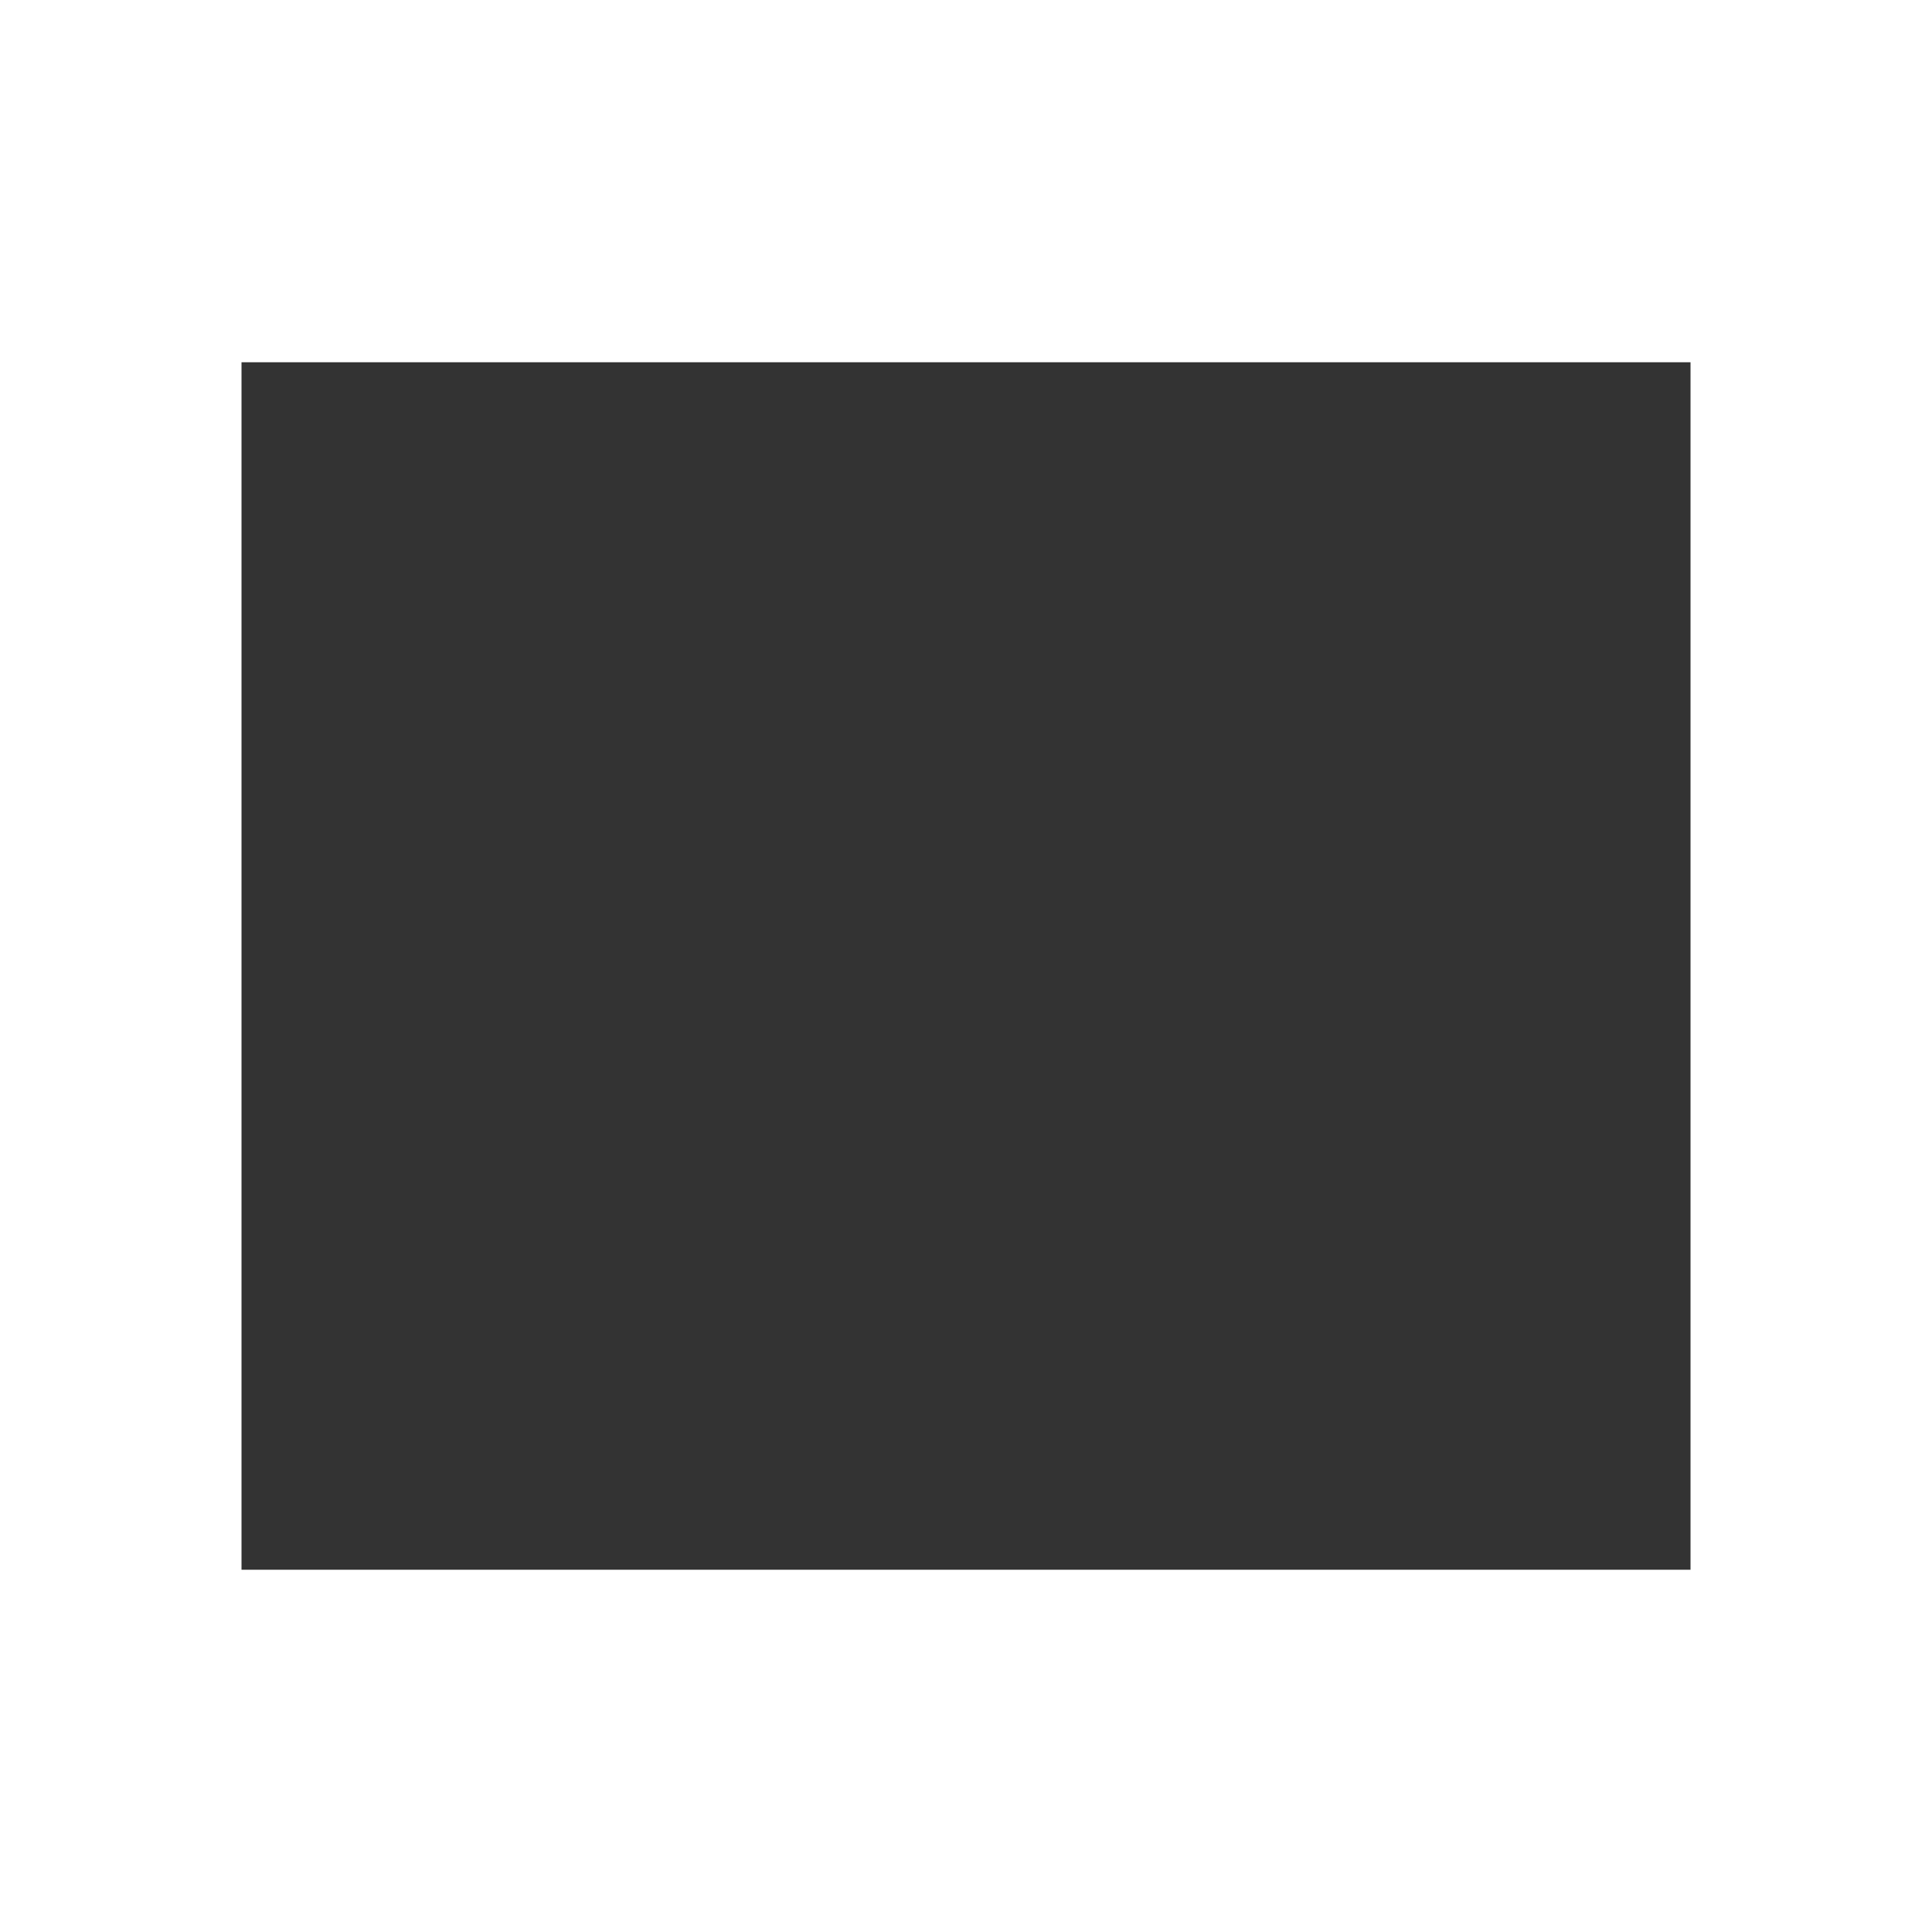
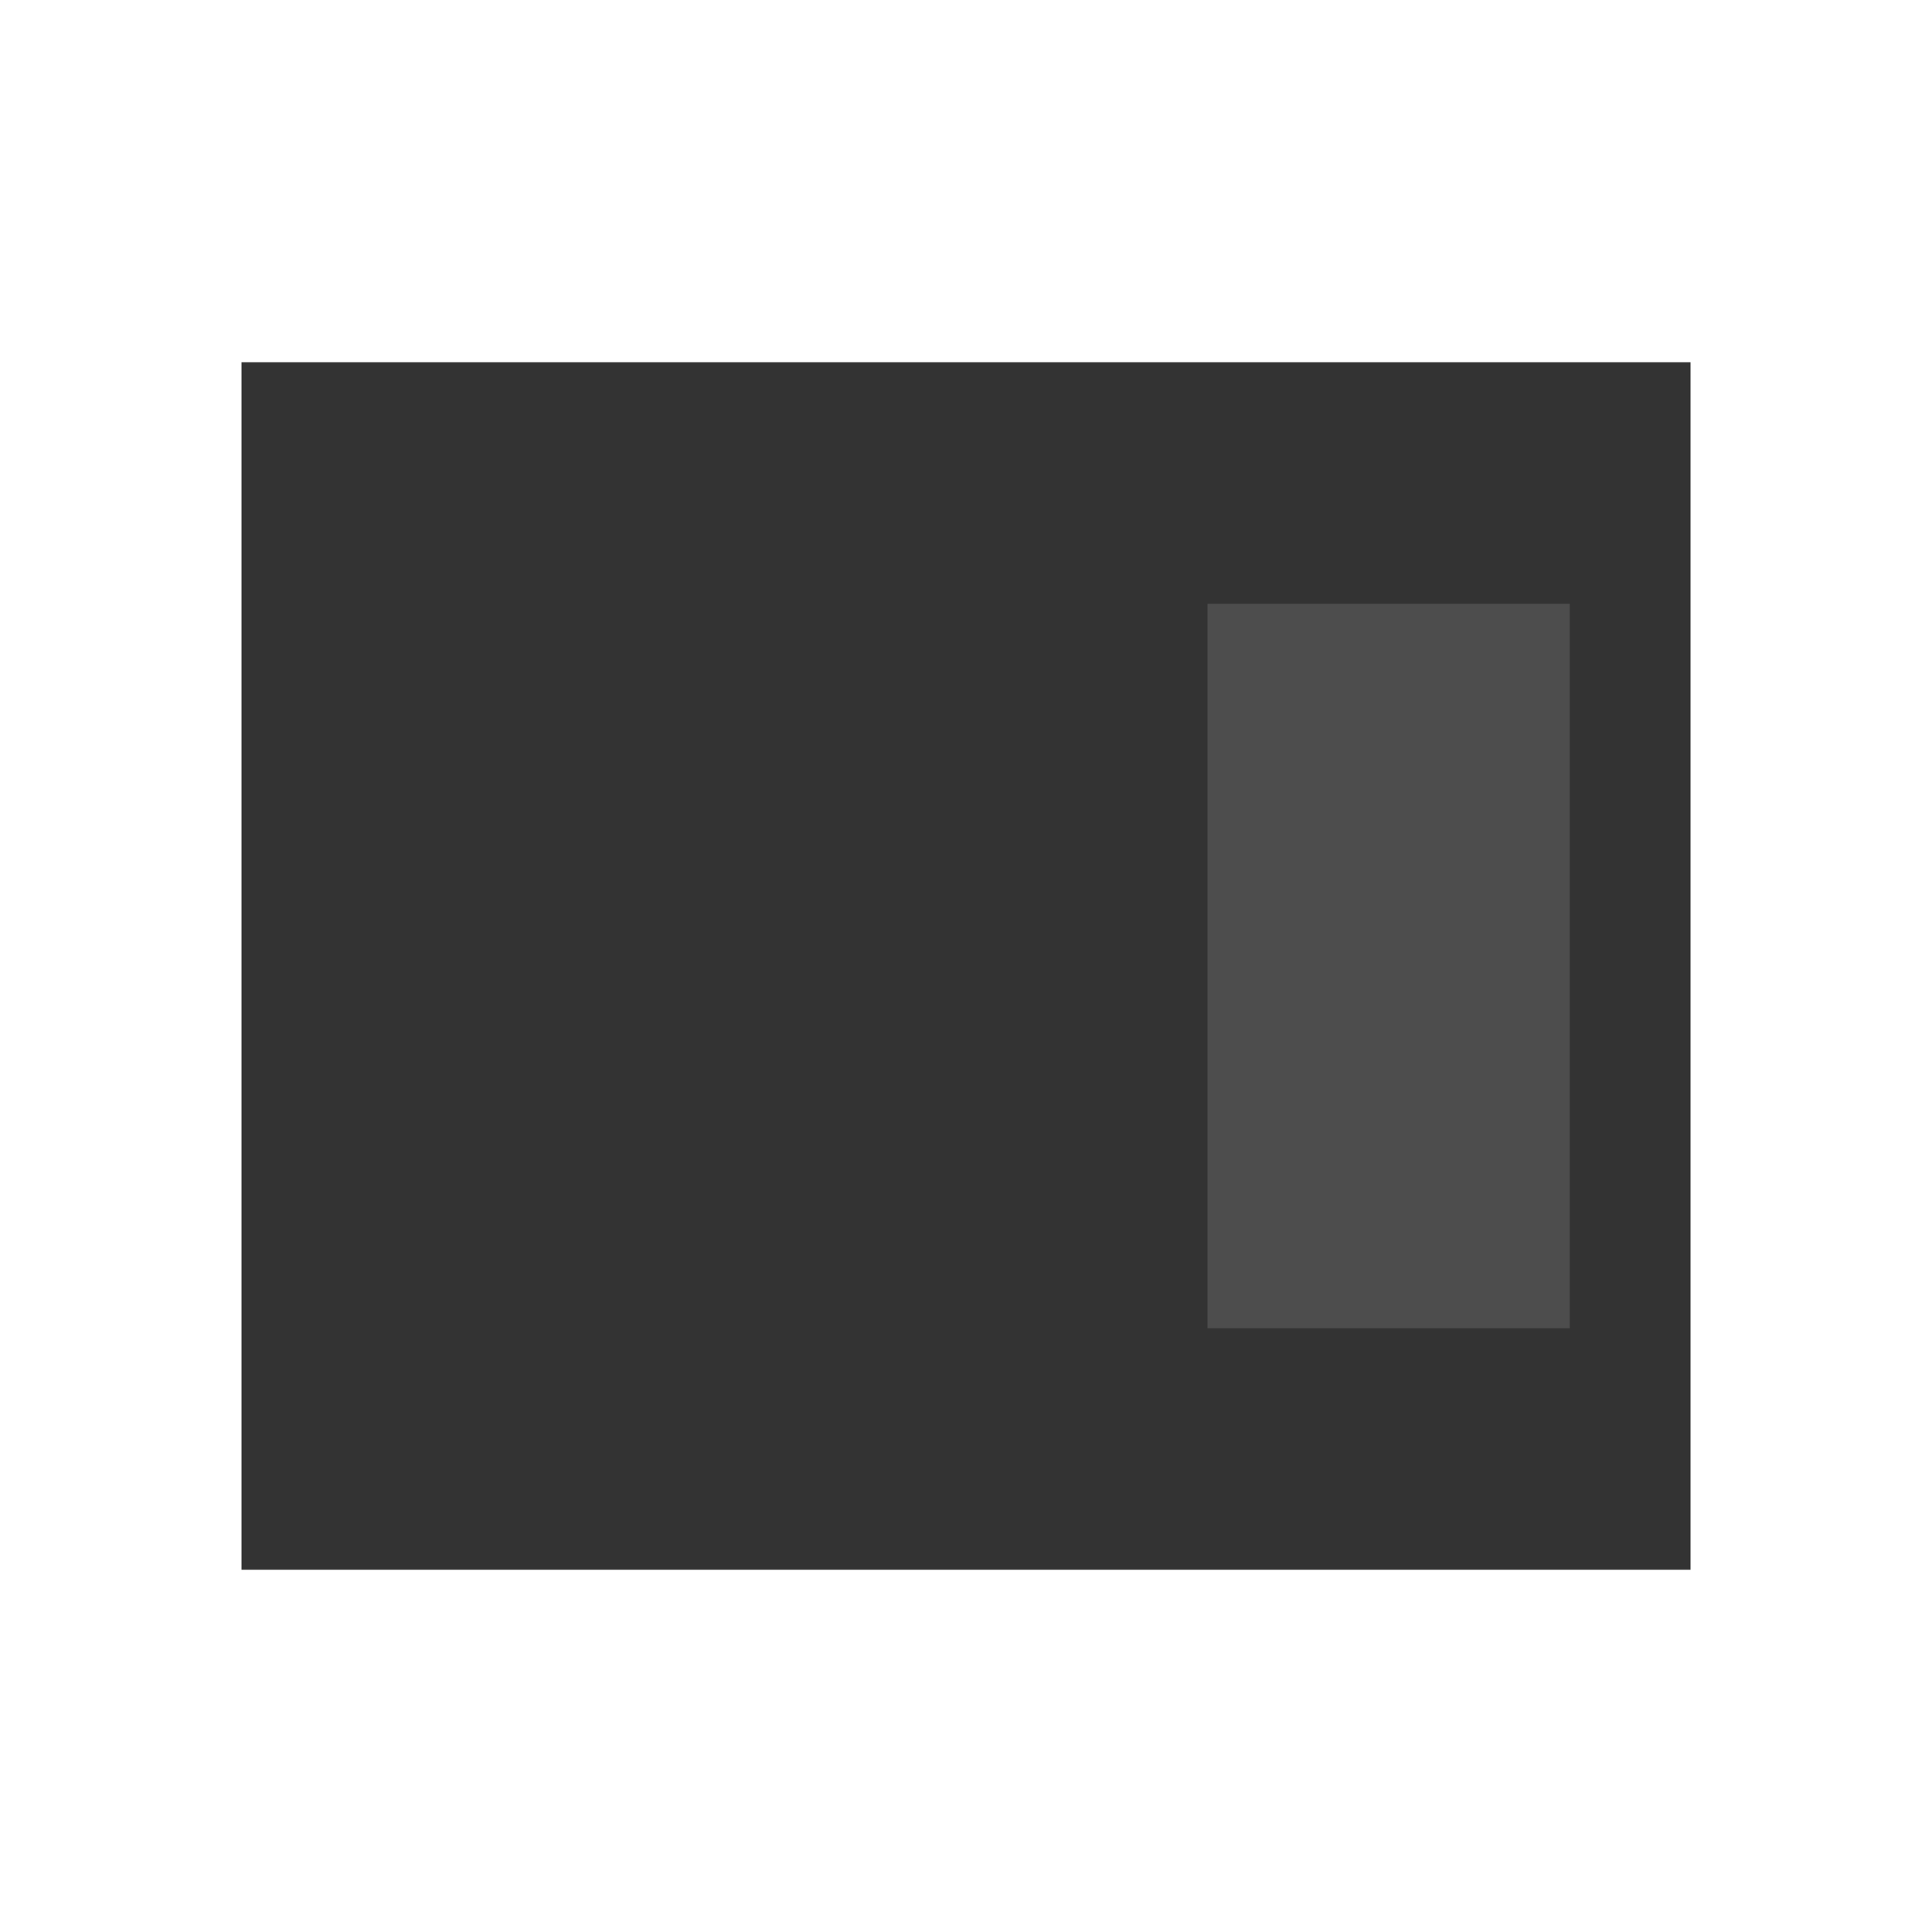
<svg xmlns="http://www.w3.org/2000/svg" width="256" height="256" viewBox="0 0 67.733 67.733" version="1.1" id="svg1">
  <defs id="defs1" />
  <g id="layer1">
    <rect style="fill:#333333;stroke-width:0.325" id="rect1" width="42.333" height="50.8" x="12.7" y="-59.267" transform="rotate(90)" />
+     <rect style="fill:#4d4d4d;stroke-width:0.253" id="rect2" width="12.7" height="25.4" x="42.333" y="21.167" />
  </g>
</svg>
